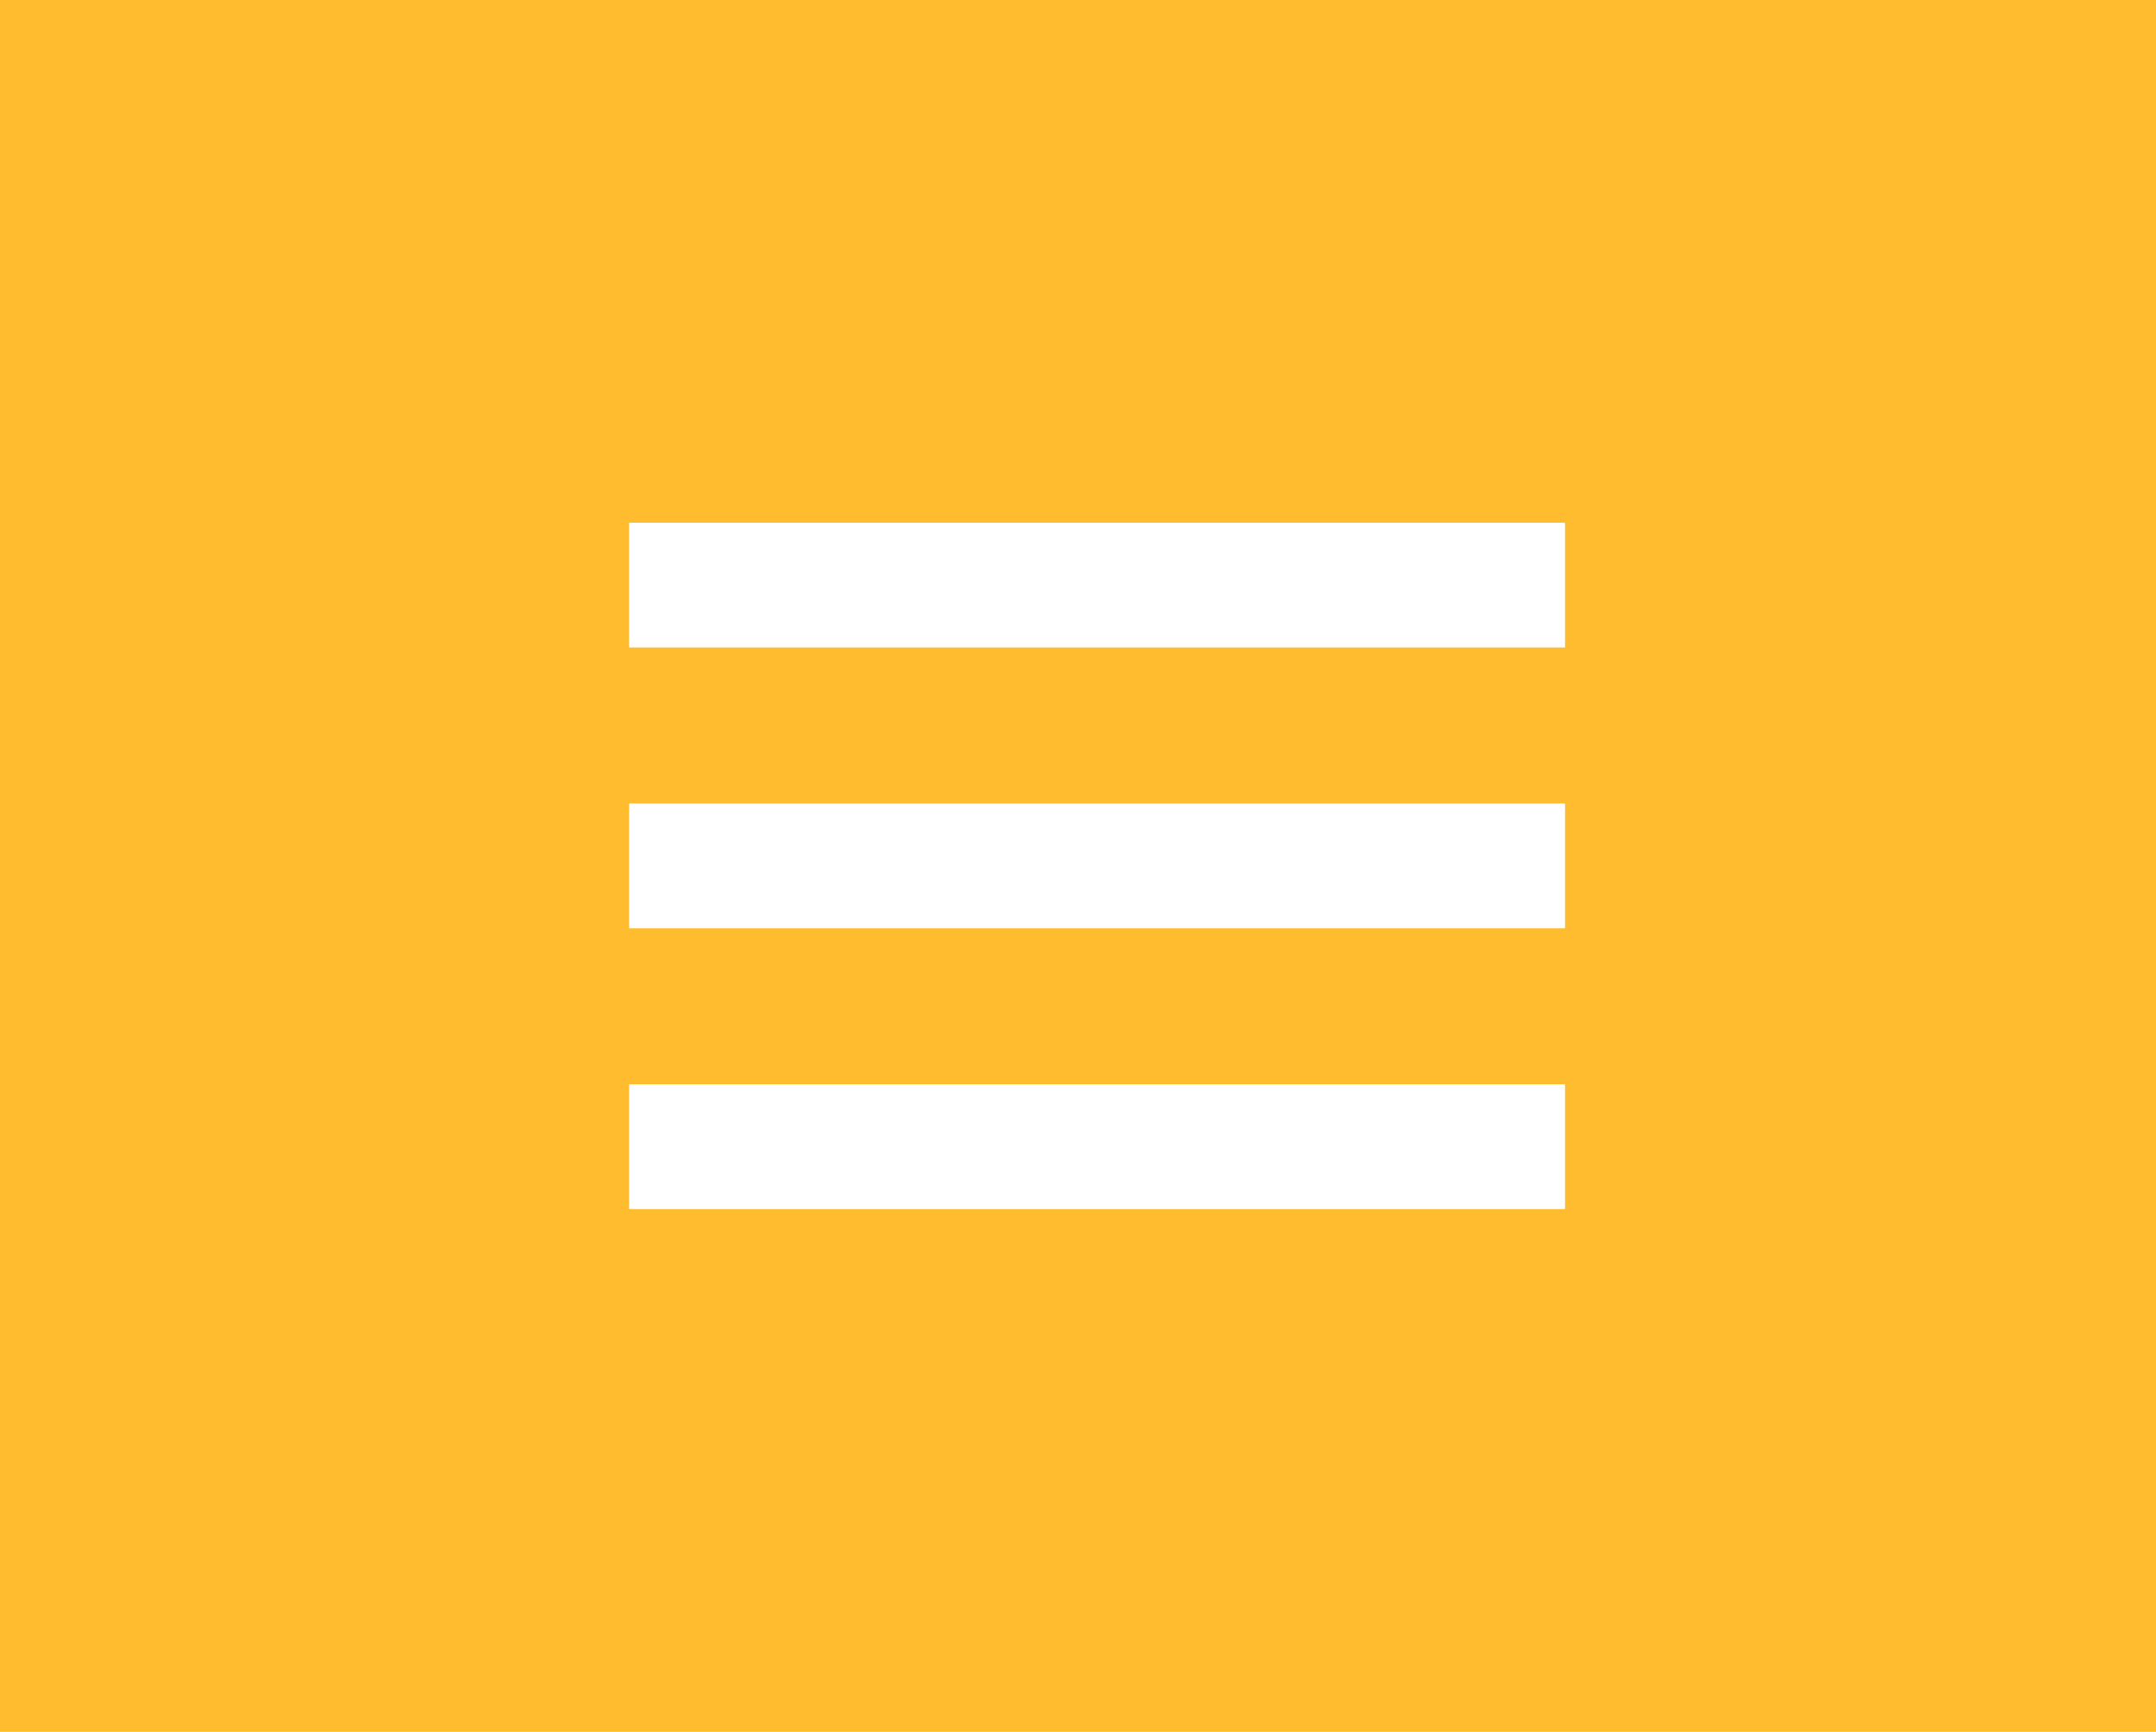
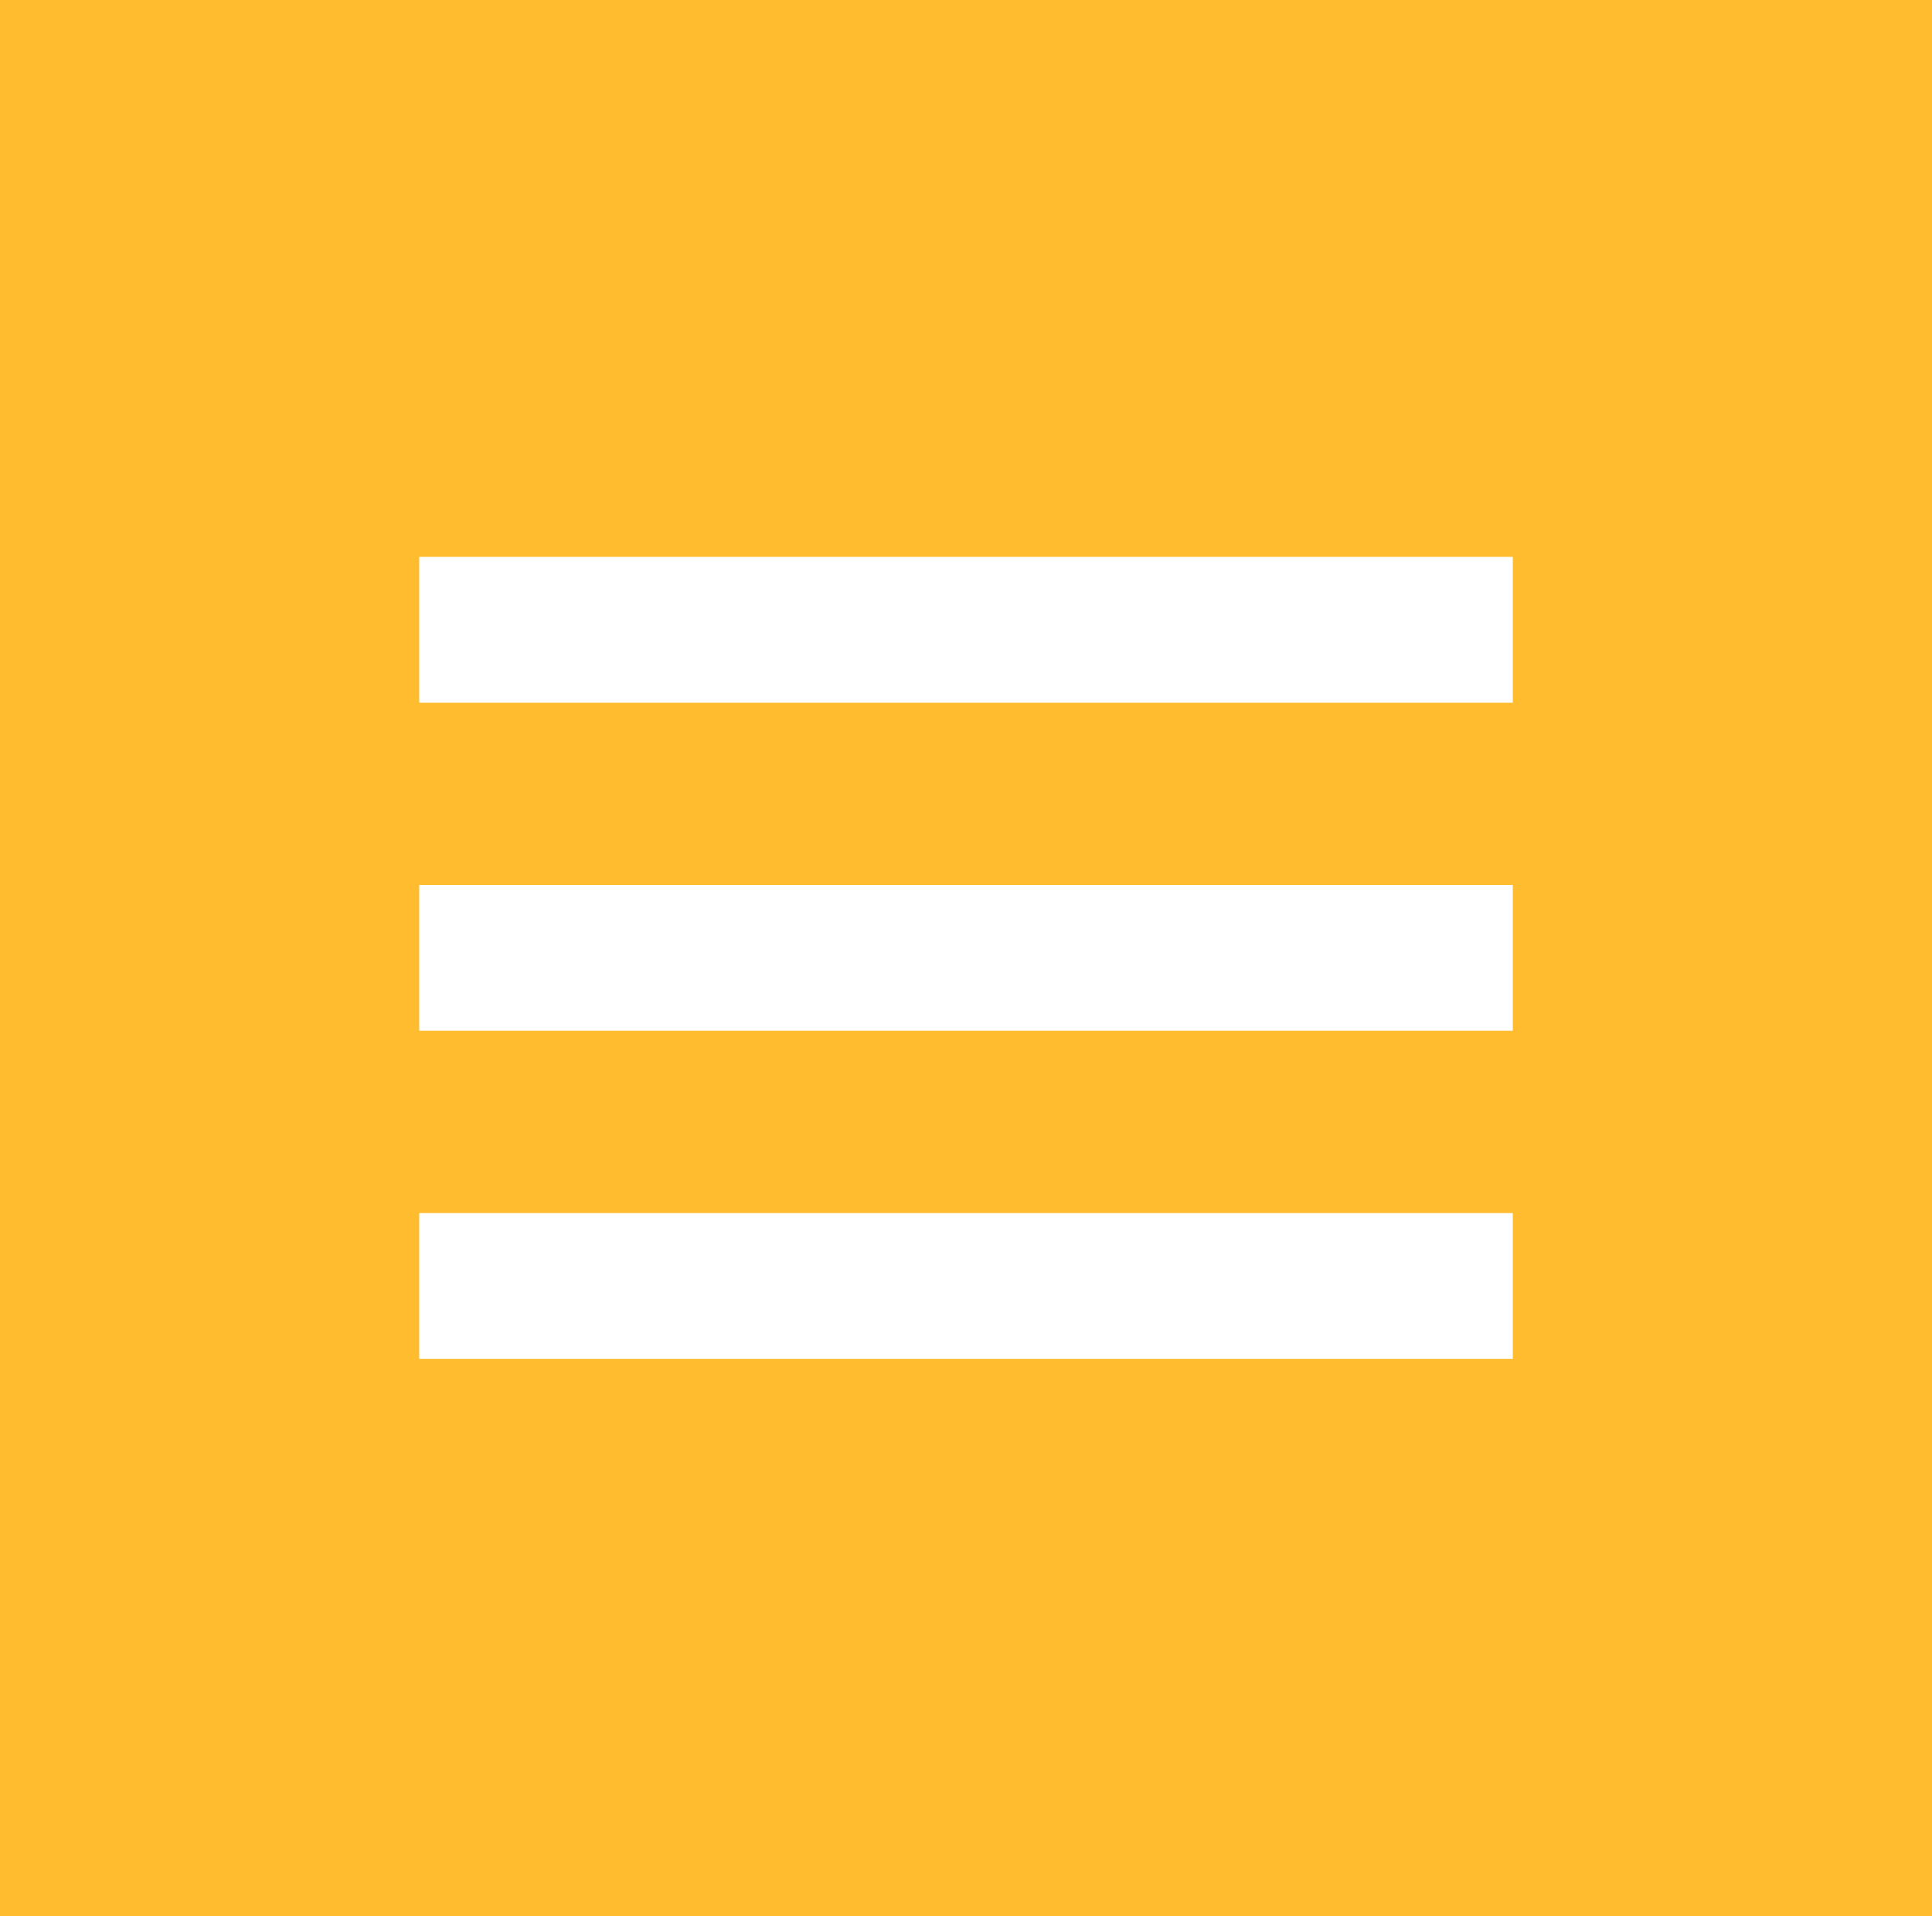
- <svg xmlns="http://www.w3.org/2000/svg" version="1.1" id="Layer_1" x="0px" y="0px" width="138.229px" height="111.012px" viewBox="0 0 138.229 111.012" enable-background="new 0 0 138.229 111.012" xml:space="preserve">
+ <svg xmlns="http://www.w3.org/2000/svg" version="1.1" id="Layer_1" x="0px" y="0px" width="106.014px" height="105.107px" viewBox="0 0 106.014 105.107" enable-background="new 0 0 106.014 105.107" xml:space="preserve">
  <rect fill="#FEBC2E" width="138.229" height="111.012" />
  <g>
-     <line fill="none" stroke="#FFFFFF" stroke-width="8" stroke-miterlimit="10" x1="40.334" y1="37.506" x2="100.34" y2="37.506" />
-     <line fill="none" stroke="#FFFFFF" stroke-width="8" stroke-miterlimit="10" x1="40.334" y1="55.506" x2="100.34" y2="55.506" />
-     <line fill="none" stroke="#FFFFFF" stroke-width="8" stroke-miterlimit="10" x1="40.334" y1="73.506" x2="100.34" y2="73.506" />
+     <line fill="none" stroke="#FFFFFF" stroke-width="8" stroke-miterlimit="10" x1="23.004" y1="34.554" x2="83.01" y2="34.554" />
+     <line fill="none" stroke="#FFFFFF" stroke-width="8" stroke-miterlimit="10" x1="23.004" y1="52.554" x2="83.01" y2="52.554" />
+     <line fill="none" stroke="#FFFFFF" stroke-width="8" stroke-miterlimit="10" x1="23.004" y1="70.554" x2="83.01" y2="70.554" />
  </g>
</svg>
